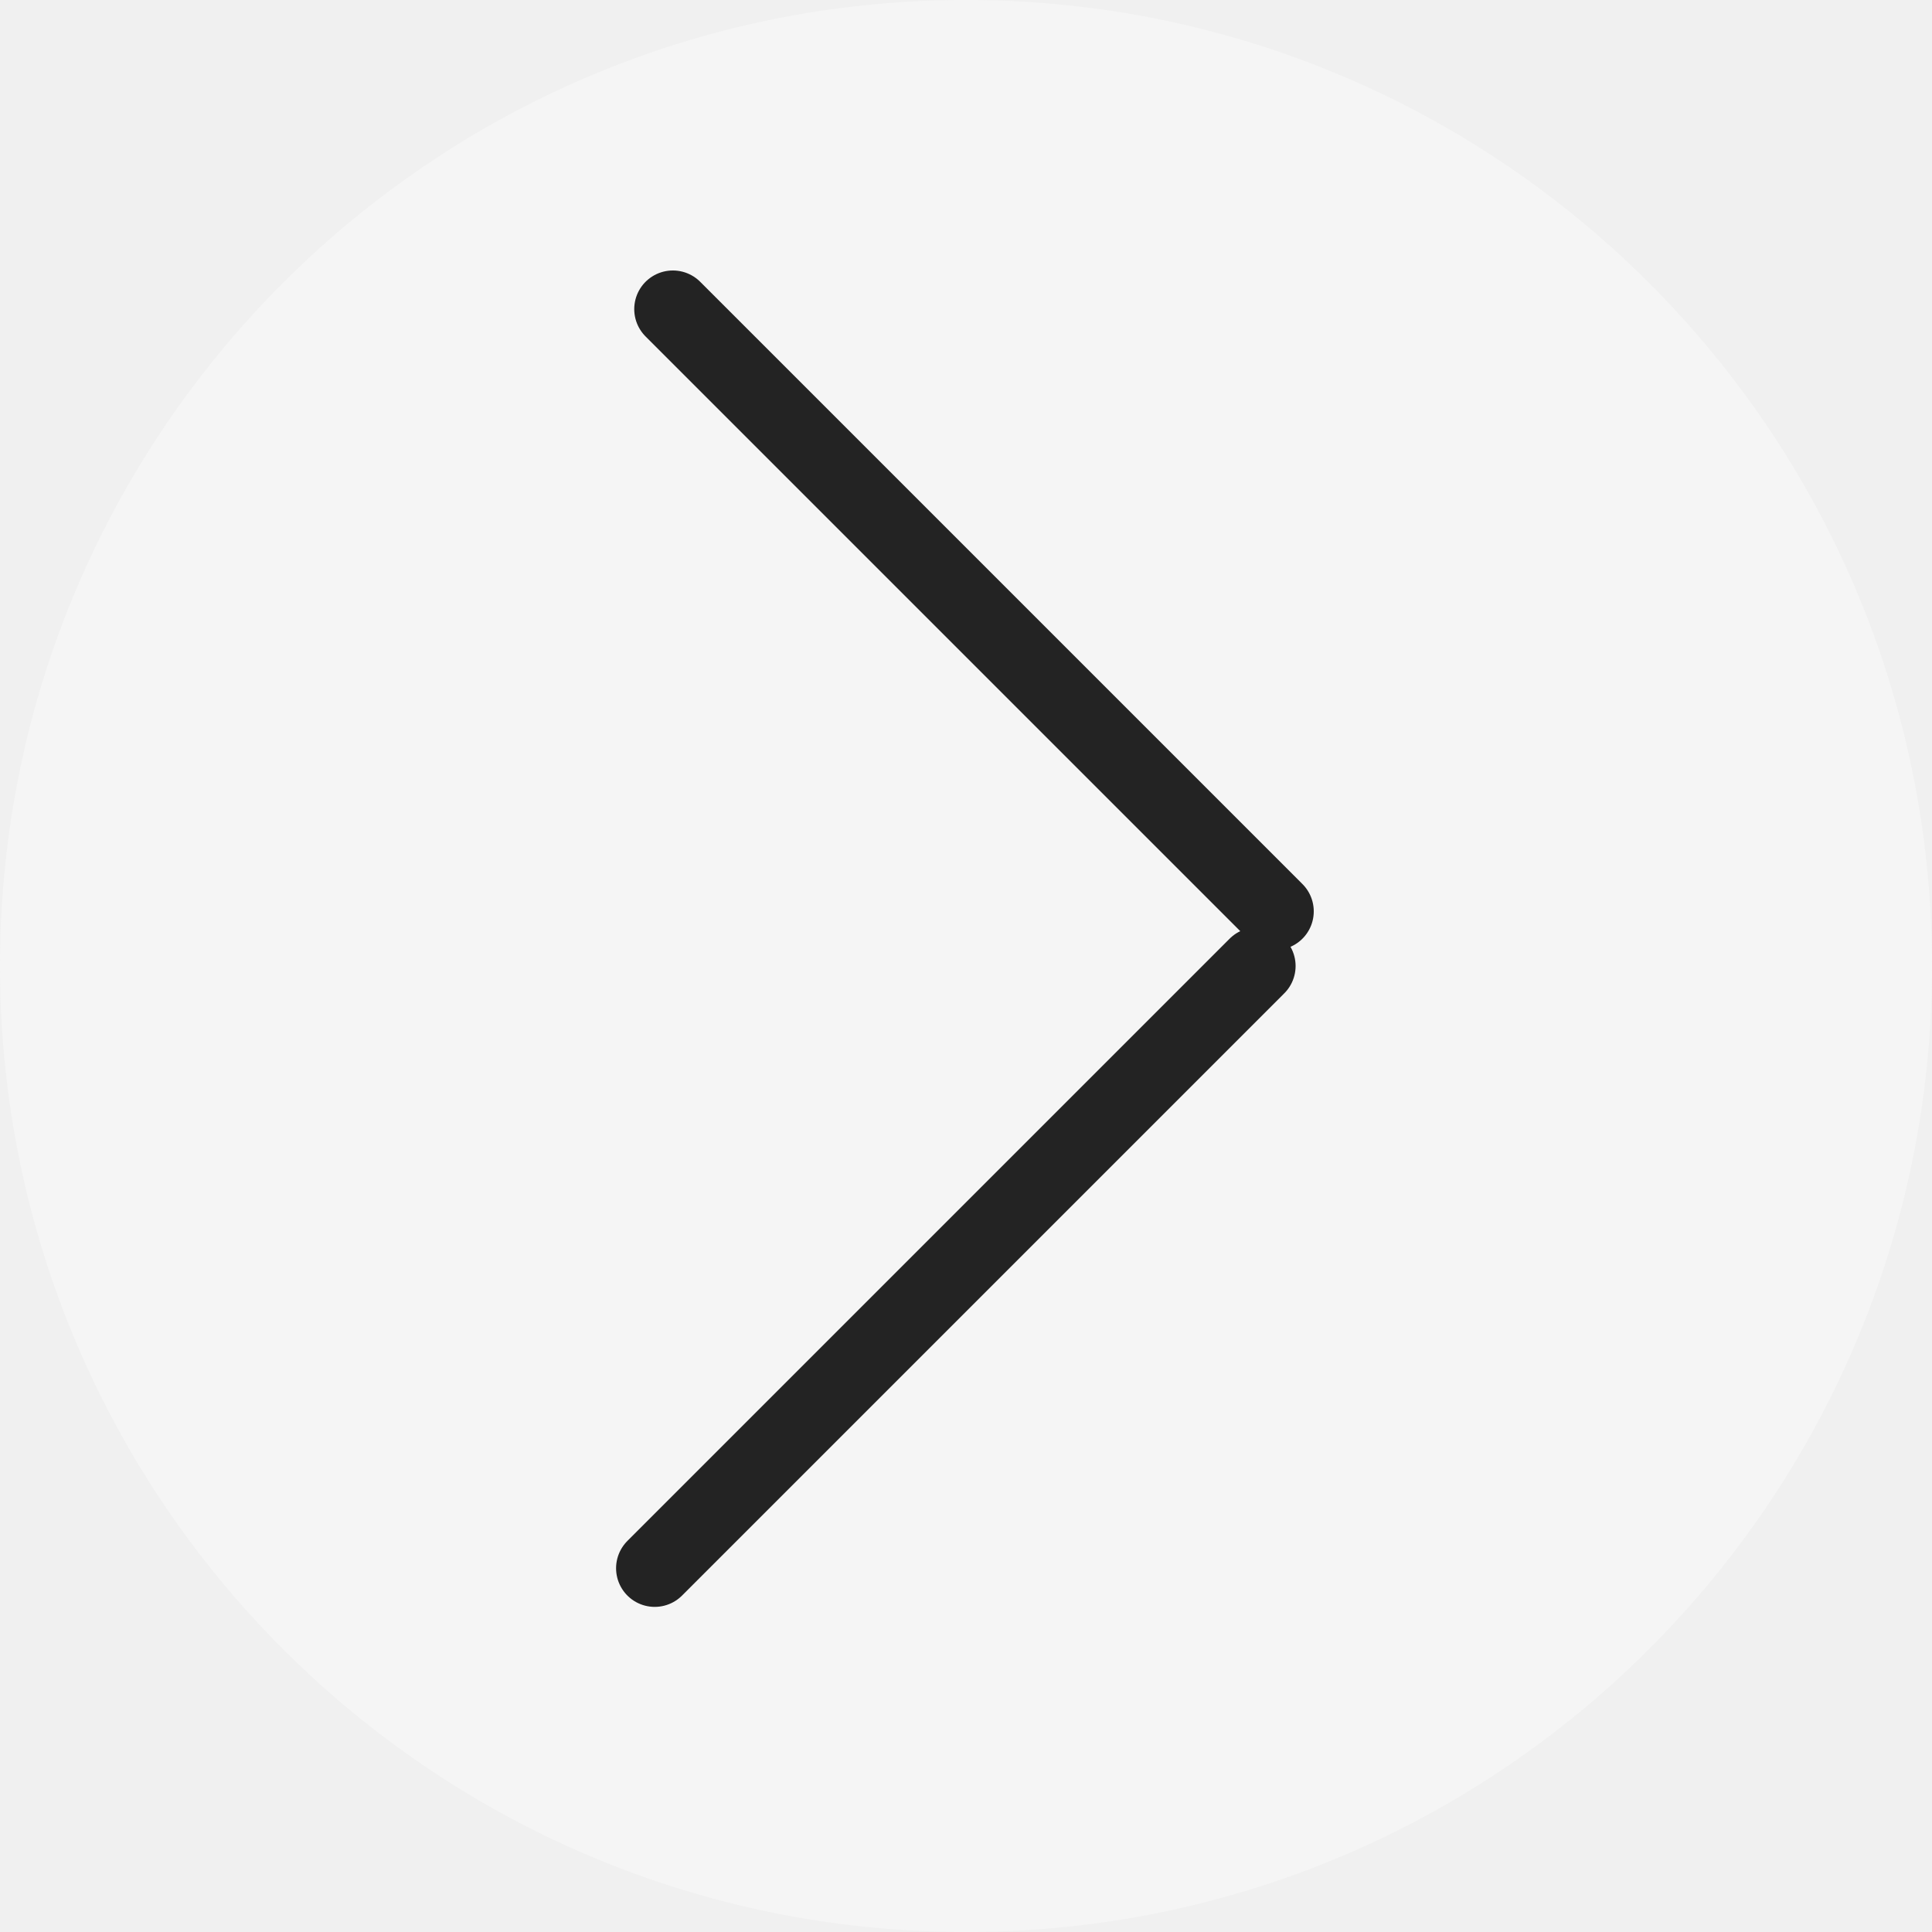
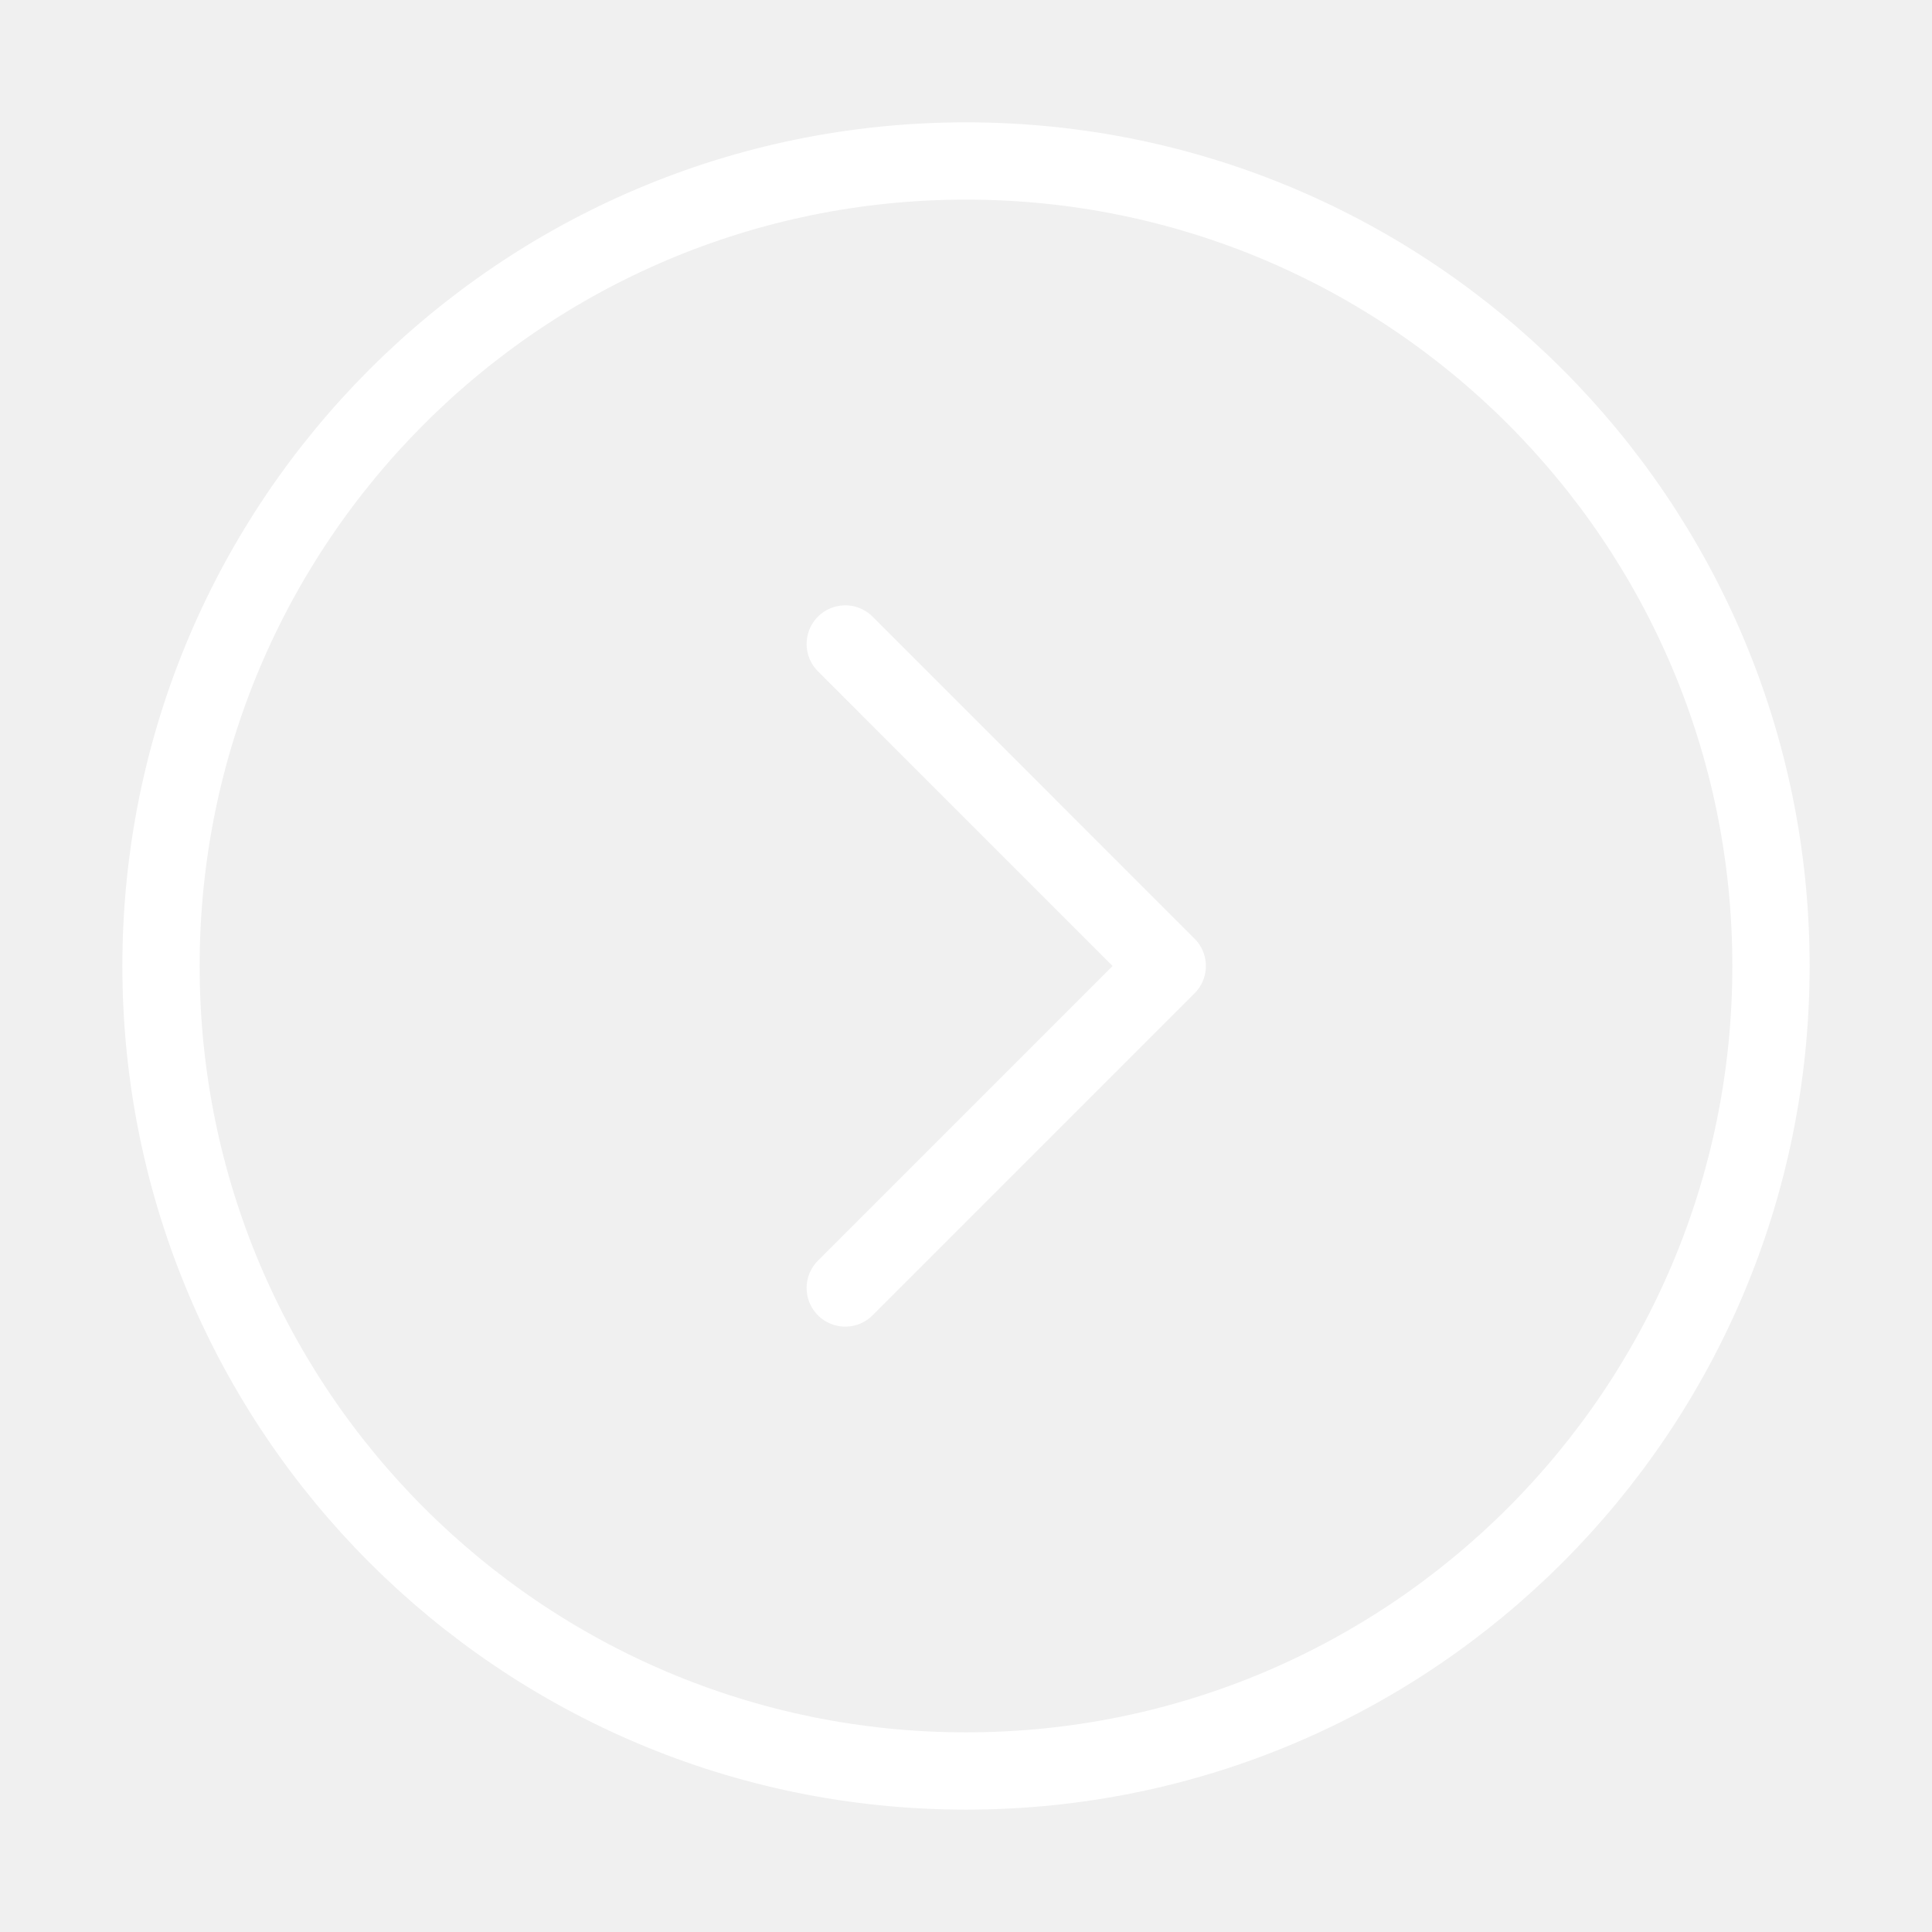
<svg xmlns="http://www.w3.org/2000/svg" width="50" height="50" fill="none">
-   <circle r="25" transform="matrix(-1 0 0 1 25 25)" fill="#F5F5F5" />
-   <path stroke="#232323" stroke-width="2" stroke-linecap="round" d="M17.414 8L33 23.586M32.53 25L16.944 40.586" />
+   <path d="M25 45.833C13.494 45.833 4.167 36.506 4.167 25 4.167 13.494 13.494 4.166 25 4.166c11.506 0 20.833 9.328 20.833 20.834S36.506 45.833 25 45.833z" stroke="#fff" stroke-width="2" />
+   <path d="M21.875 16.666L30.208 25l-8.333 8.333" stroke="#fff" stroke-width="2" stroke-linecap="round" stroke-linejoin="round" />
</svg>
